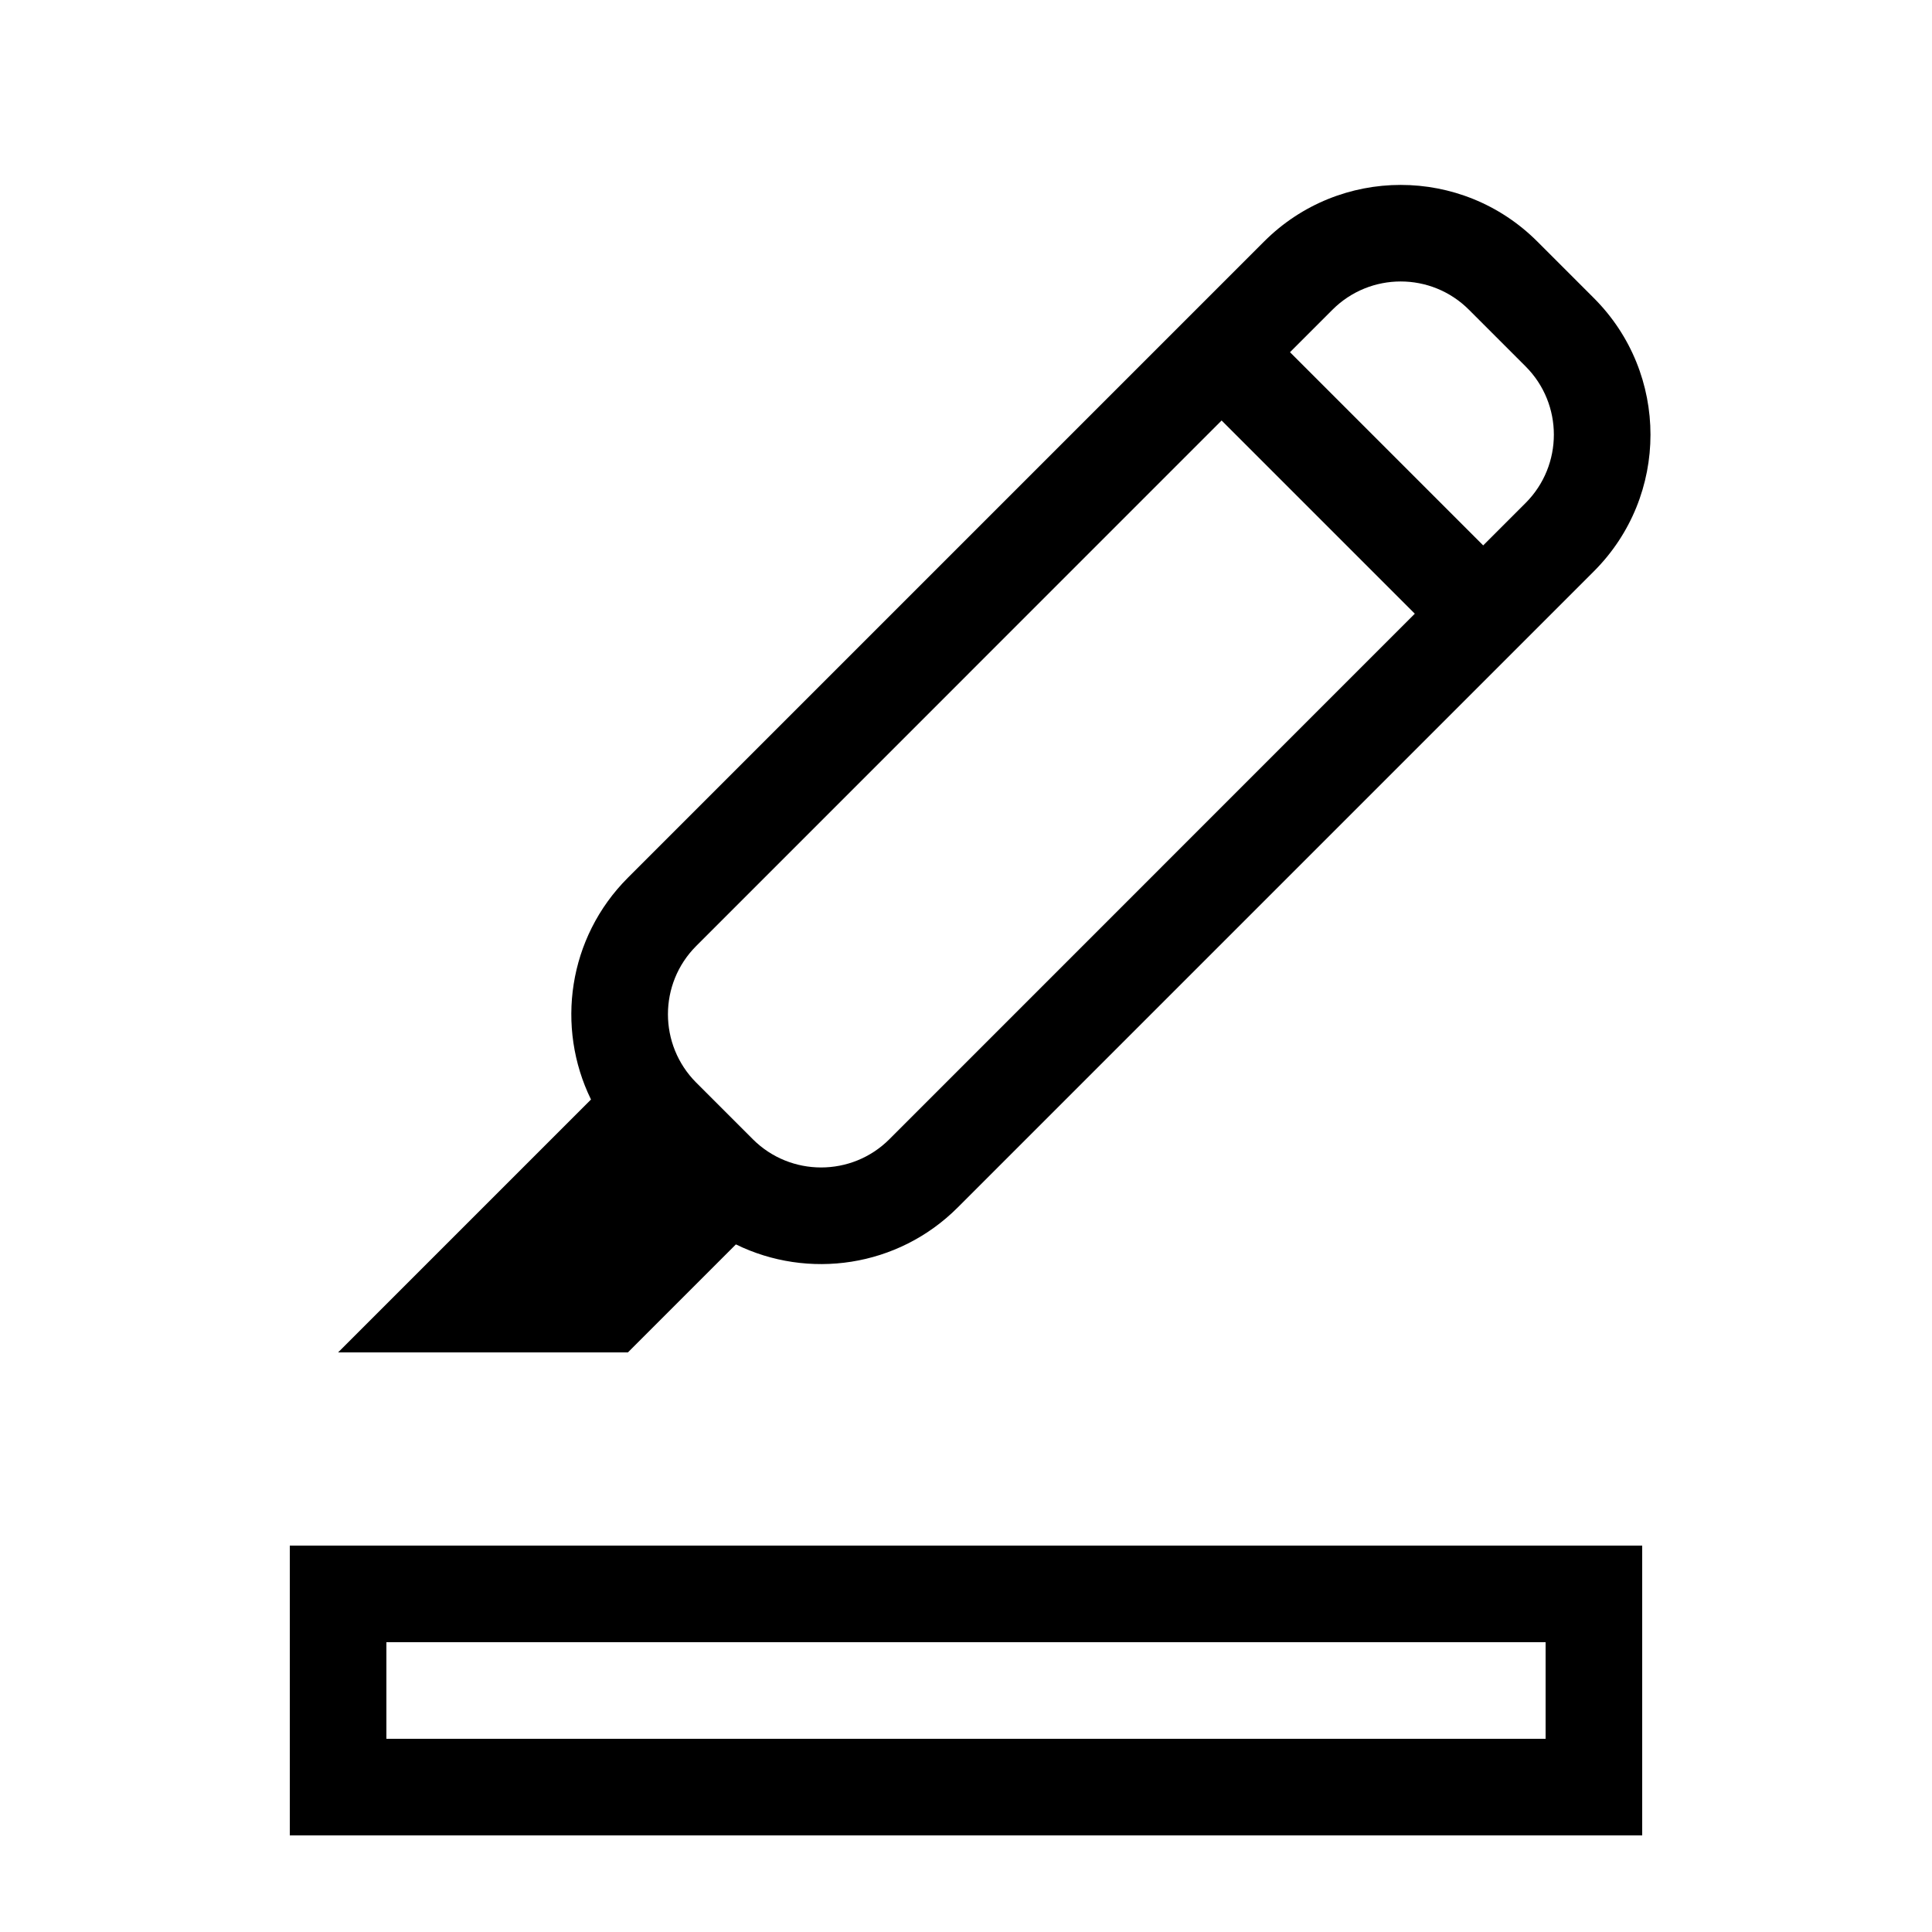
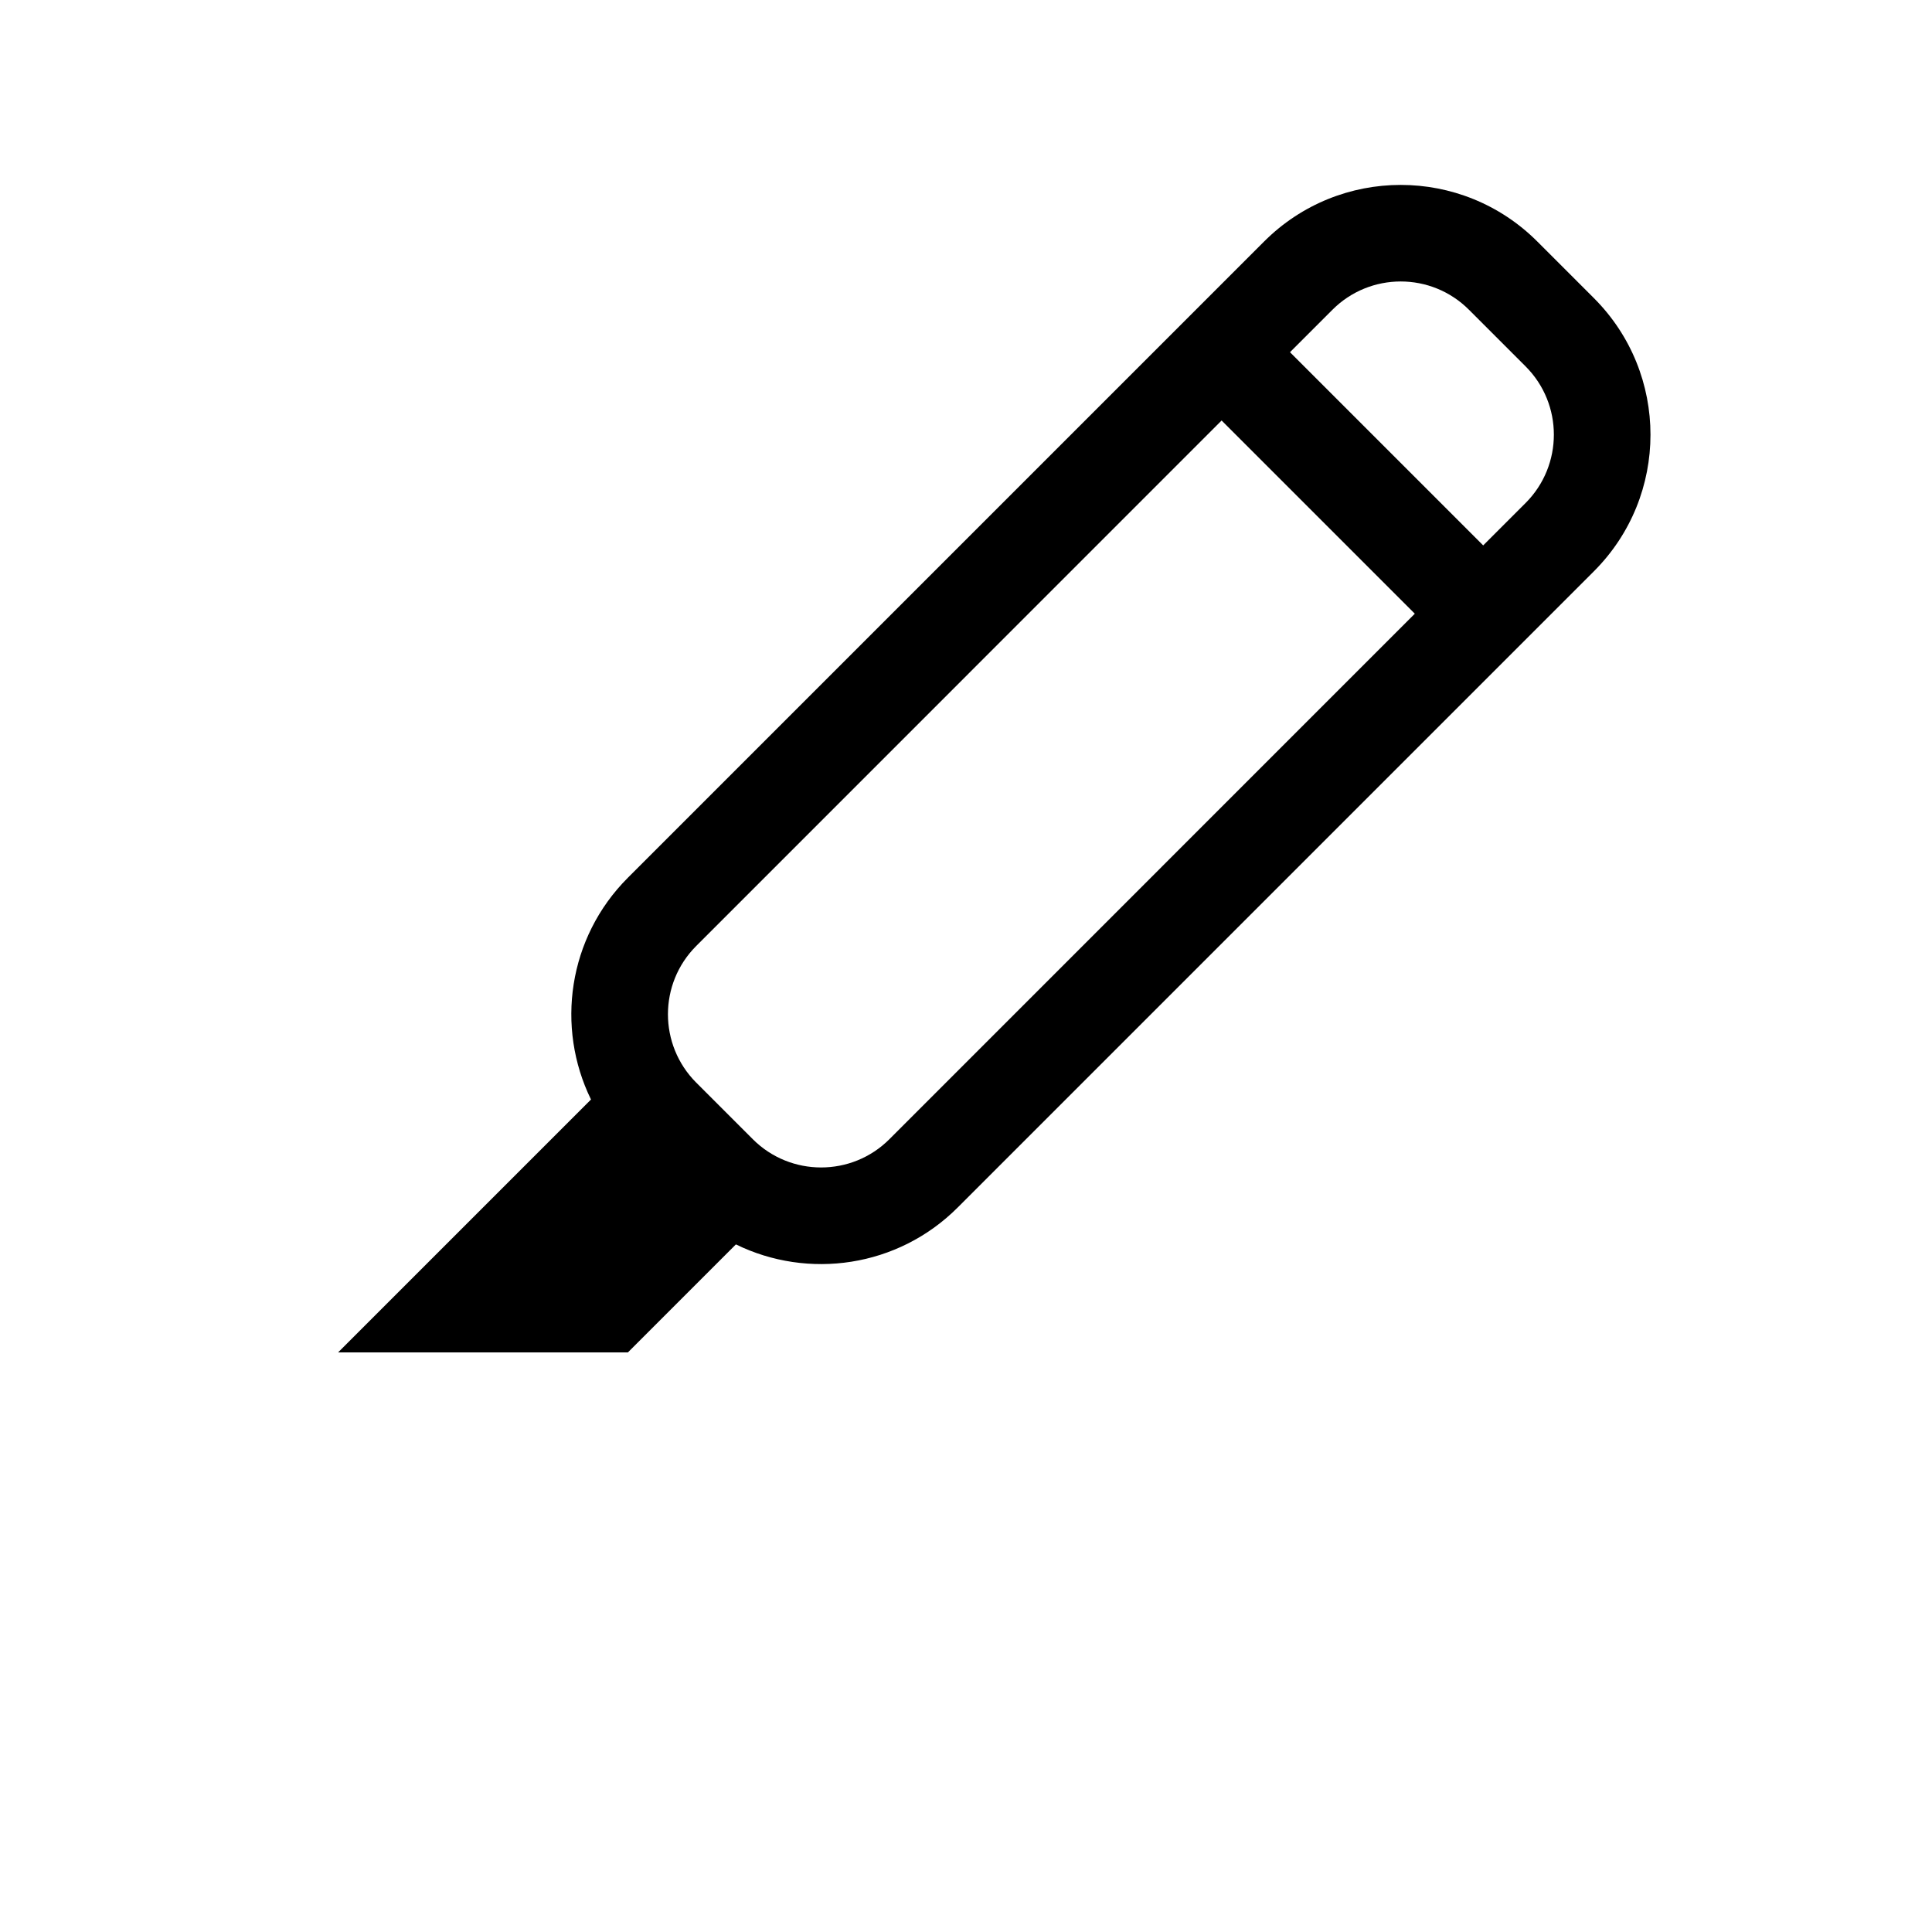
<svg xmlns="http://www.w3.org/2000/svg" width="20" height="20" viewBox="0 0 20 20" fill="none">
-   <path fill-rule="evenodd" clip-rule="evenodd" d="M16.5 3.086L15.914 2.5C15.133 1.719 13.867 1.719 13.086 2.5L6.5 9.086C5.879 9.707 5.752 10.635 6.118 11.382L3.5 14H6.5L7.618 12.882C8.365 13.248 9.293 13.121 9.914 12.5L16.5 5.914C17.281 5.133 17.281 3.867 16.5 3.086ZM13.793 3.207C14.183 2.816 14.817 2.816 15.207 3.207L15.793 3.793C16.183 4.183 16.183 4.816 15.793 5.207L15.354 5.646L13.354 3.646L13.793 3.207ZM12.646 4.353L7.207 9.793C6.817 10.183 6.817 10.816 7.207 11.207L7.793 11.793C8.183 12.183 8.817 12.183 9.207 11.793L14.646 6.353L12.646 4.353Z" fill="black" />
-   <path fill-rule="evenodd" clip-rule="evenodd" d="M3 19V16H17V19H3ZM4 17H16V18H4V17Z" fill="black" />
+   <path fill-rule="evenodd" clip-rule="evenodd" d="M15.914 2.5L16.5 3.086C17.281 3.867 17.281 5.133 16.5 5.914L9.914 12.5C9.293 13.121 8.365 13.248 7.618 12.882L6.5 14H3.5L6.118 11.382C5.752 10.635 5.879 9.707 6.5 9.086L13.086 2.5C13.867 1.719 15.133 1.719 15.914 2.5ZM15.207 3.207C14.817 2.816 14.183 2.816 13.793 3.207L13.354 3.646L15.354 5.646L15.793 5.207C16.183 4.816 16.183 4.183 15.793 3.793L15.207 3.207ZM7.207 9.793L12.646 4.353L14.646 6.353L9.207 11.793C8.817 12.183 8.183 12.183 7.793 11.793L7.207 11.207C6.817 10.816 6.817 10.183 7.207 9.793Z" fill="black" />
</svg>
